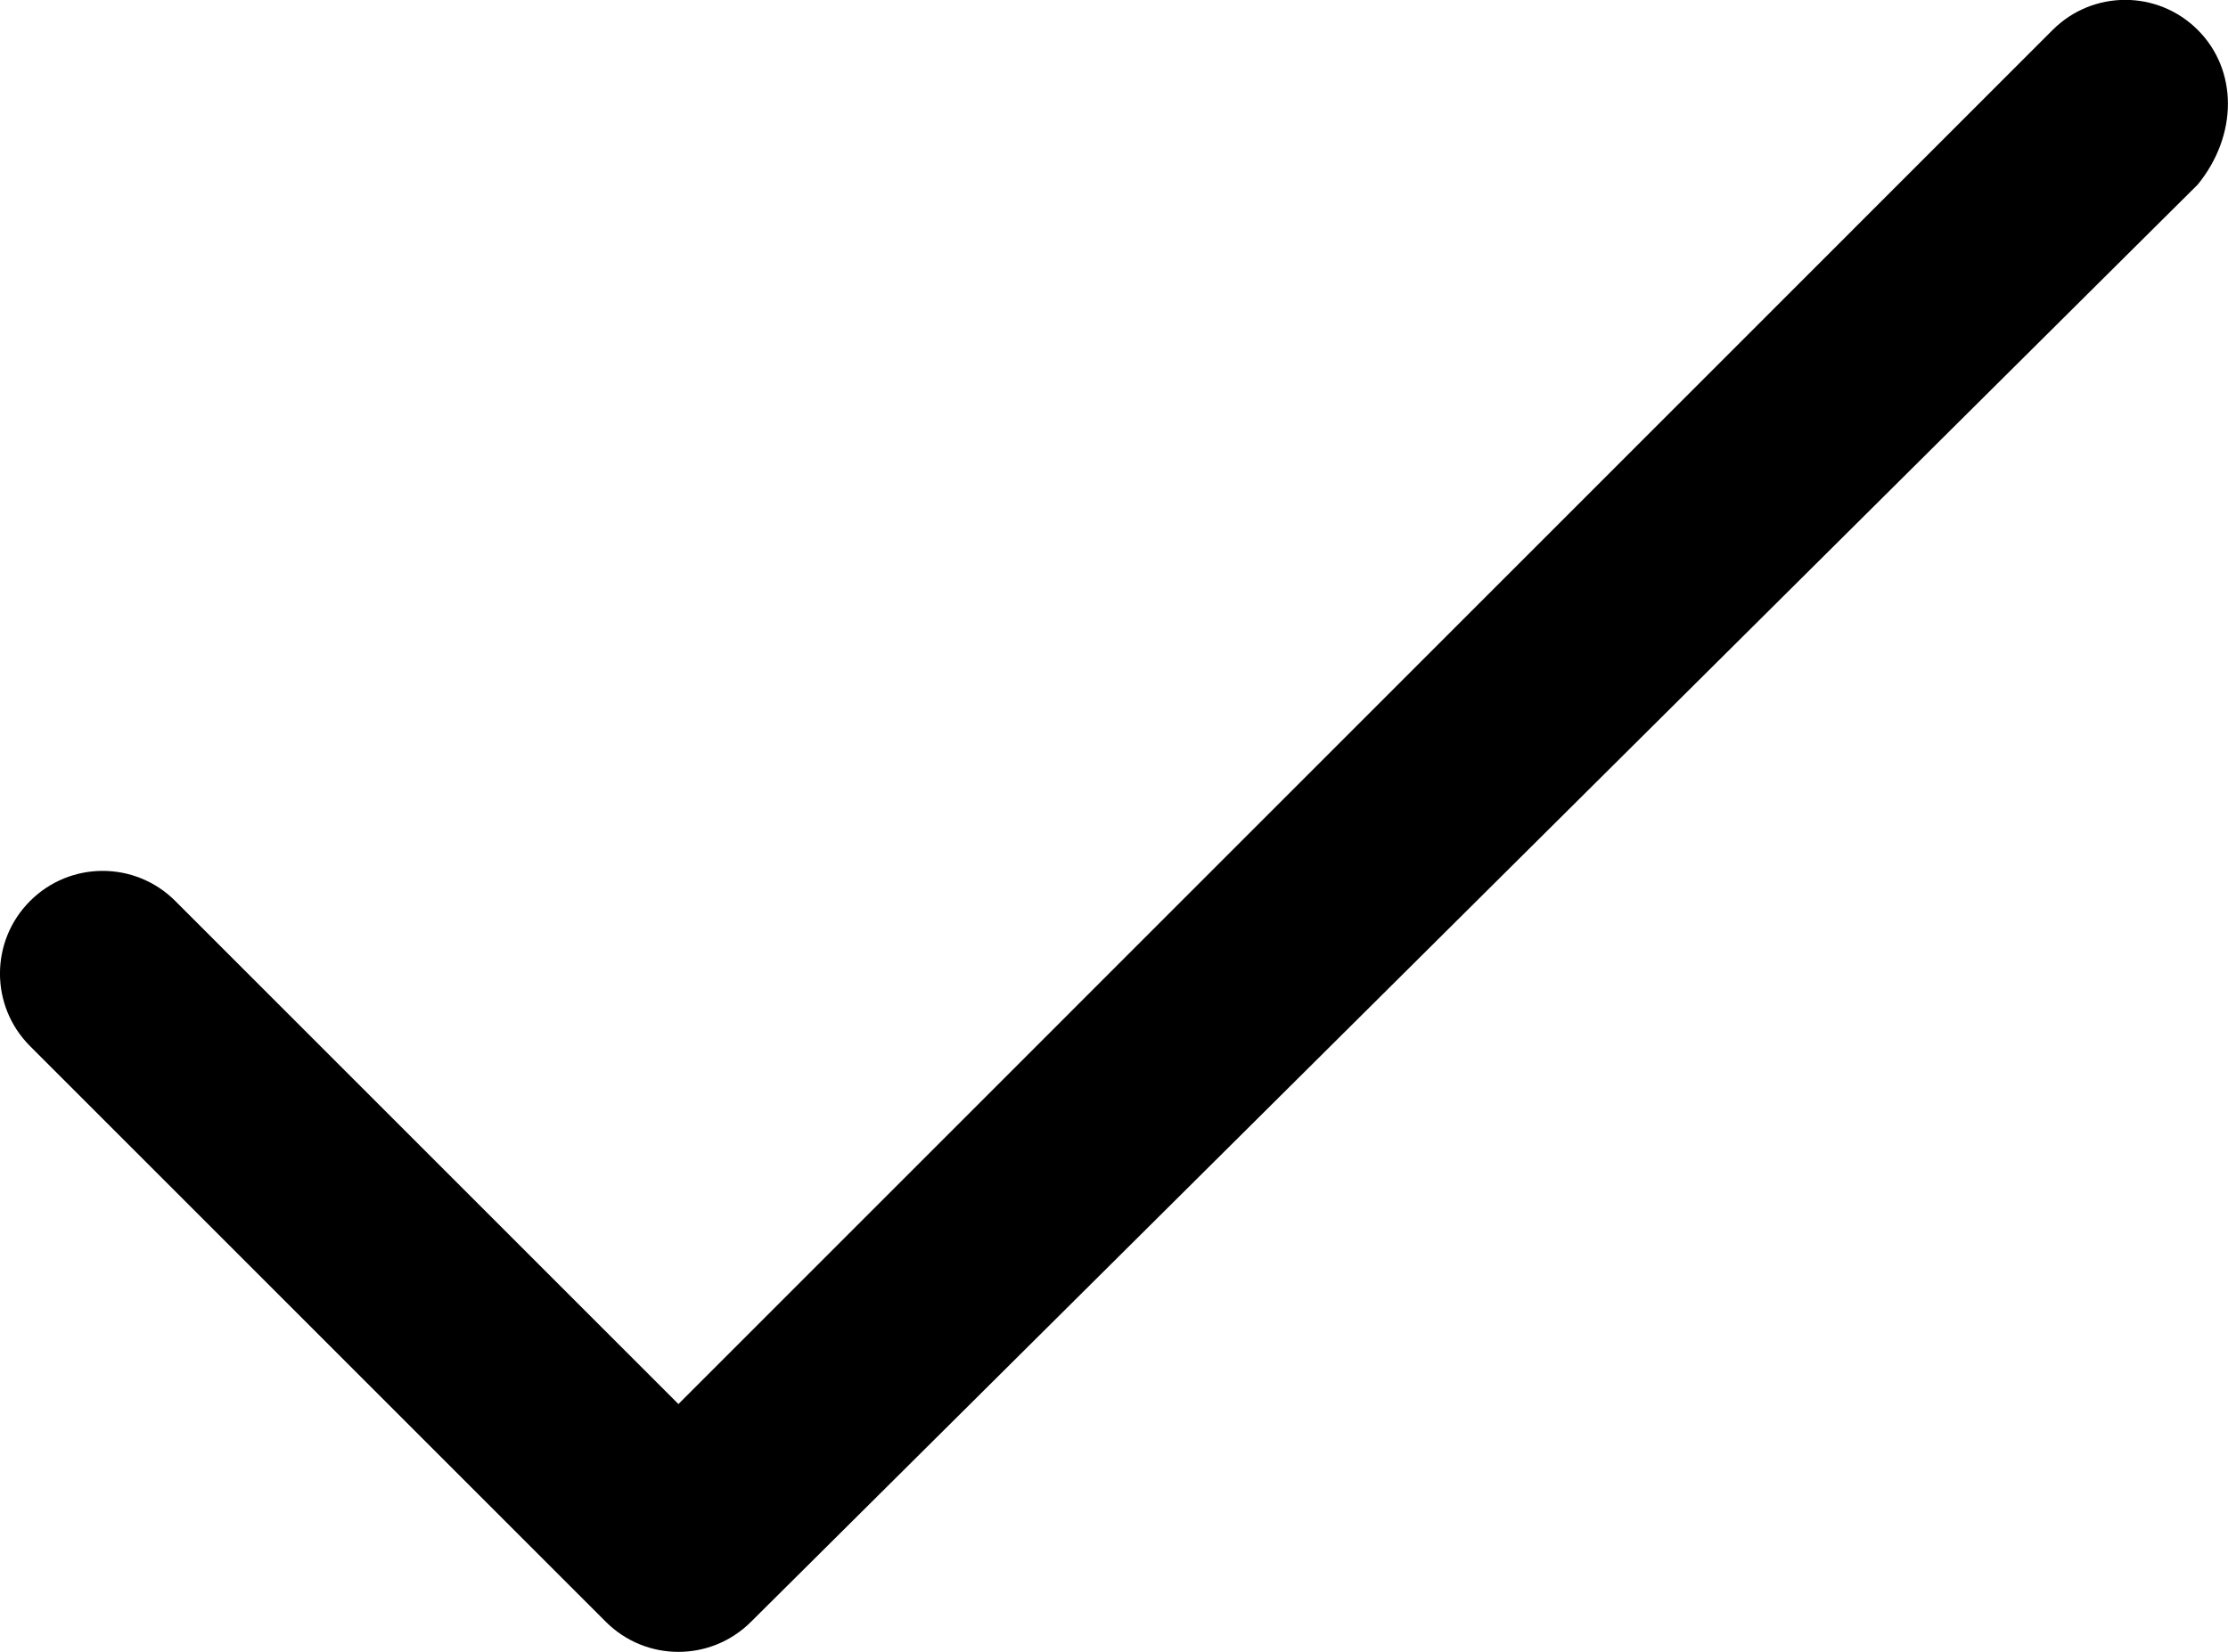
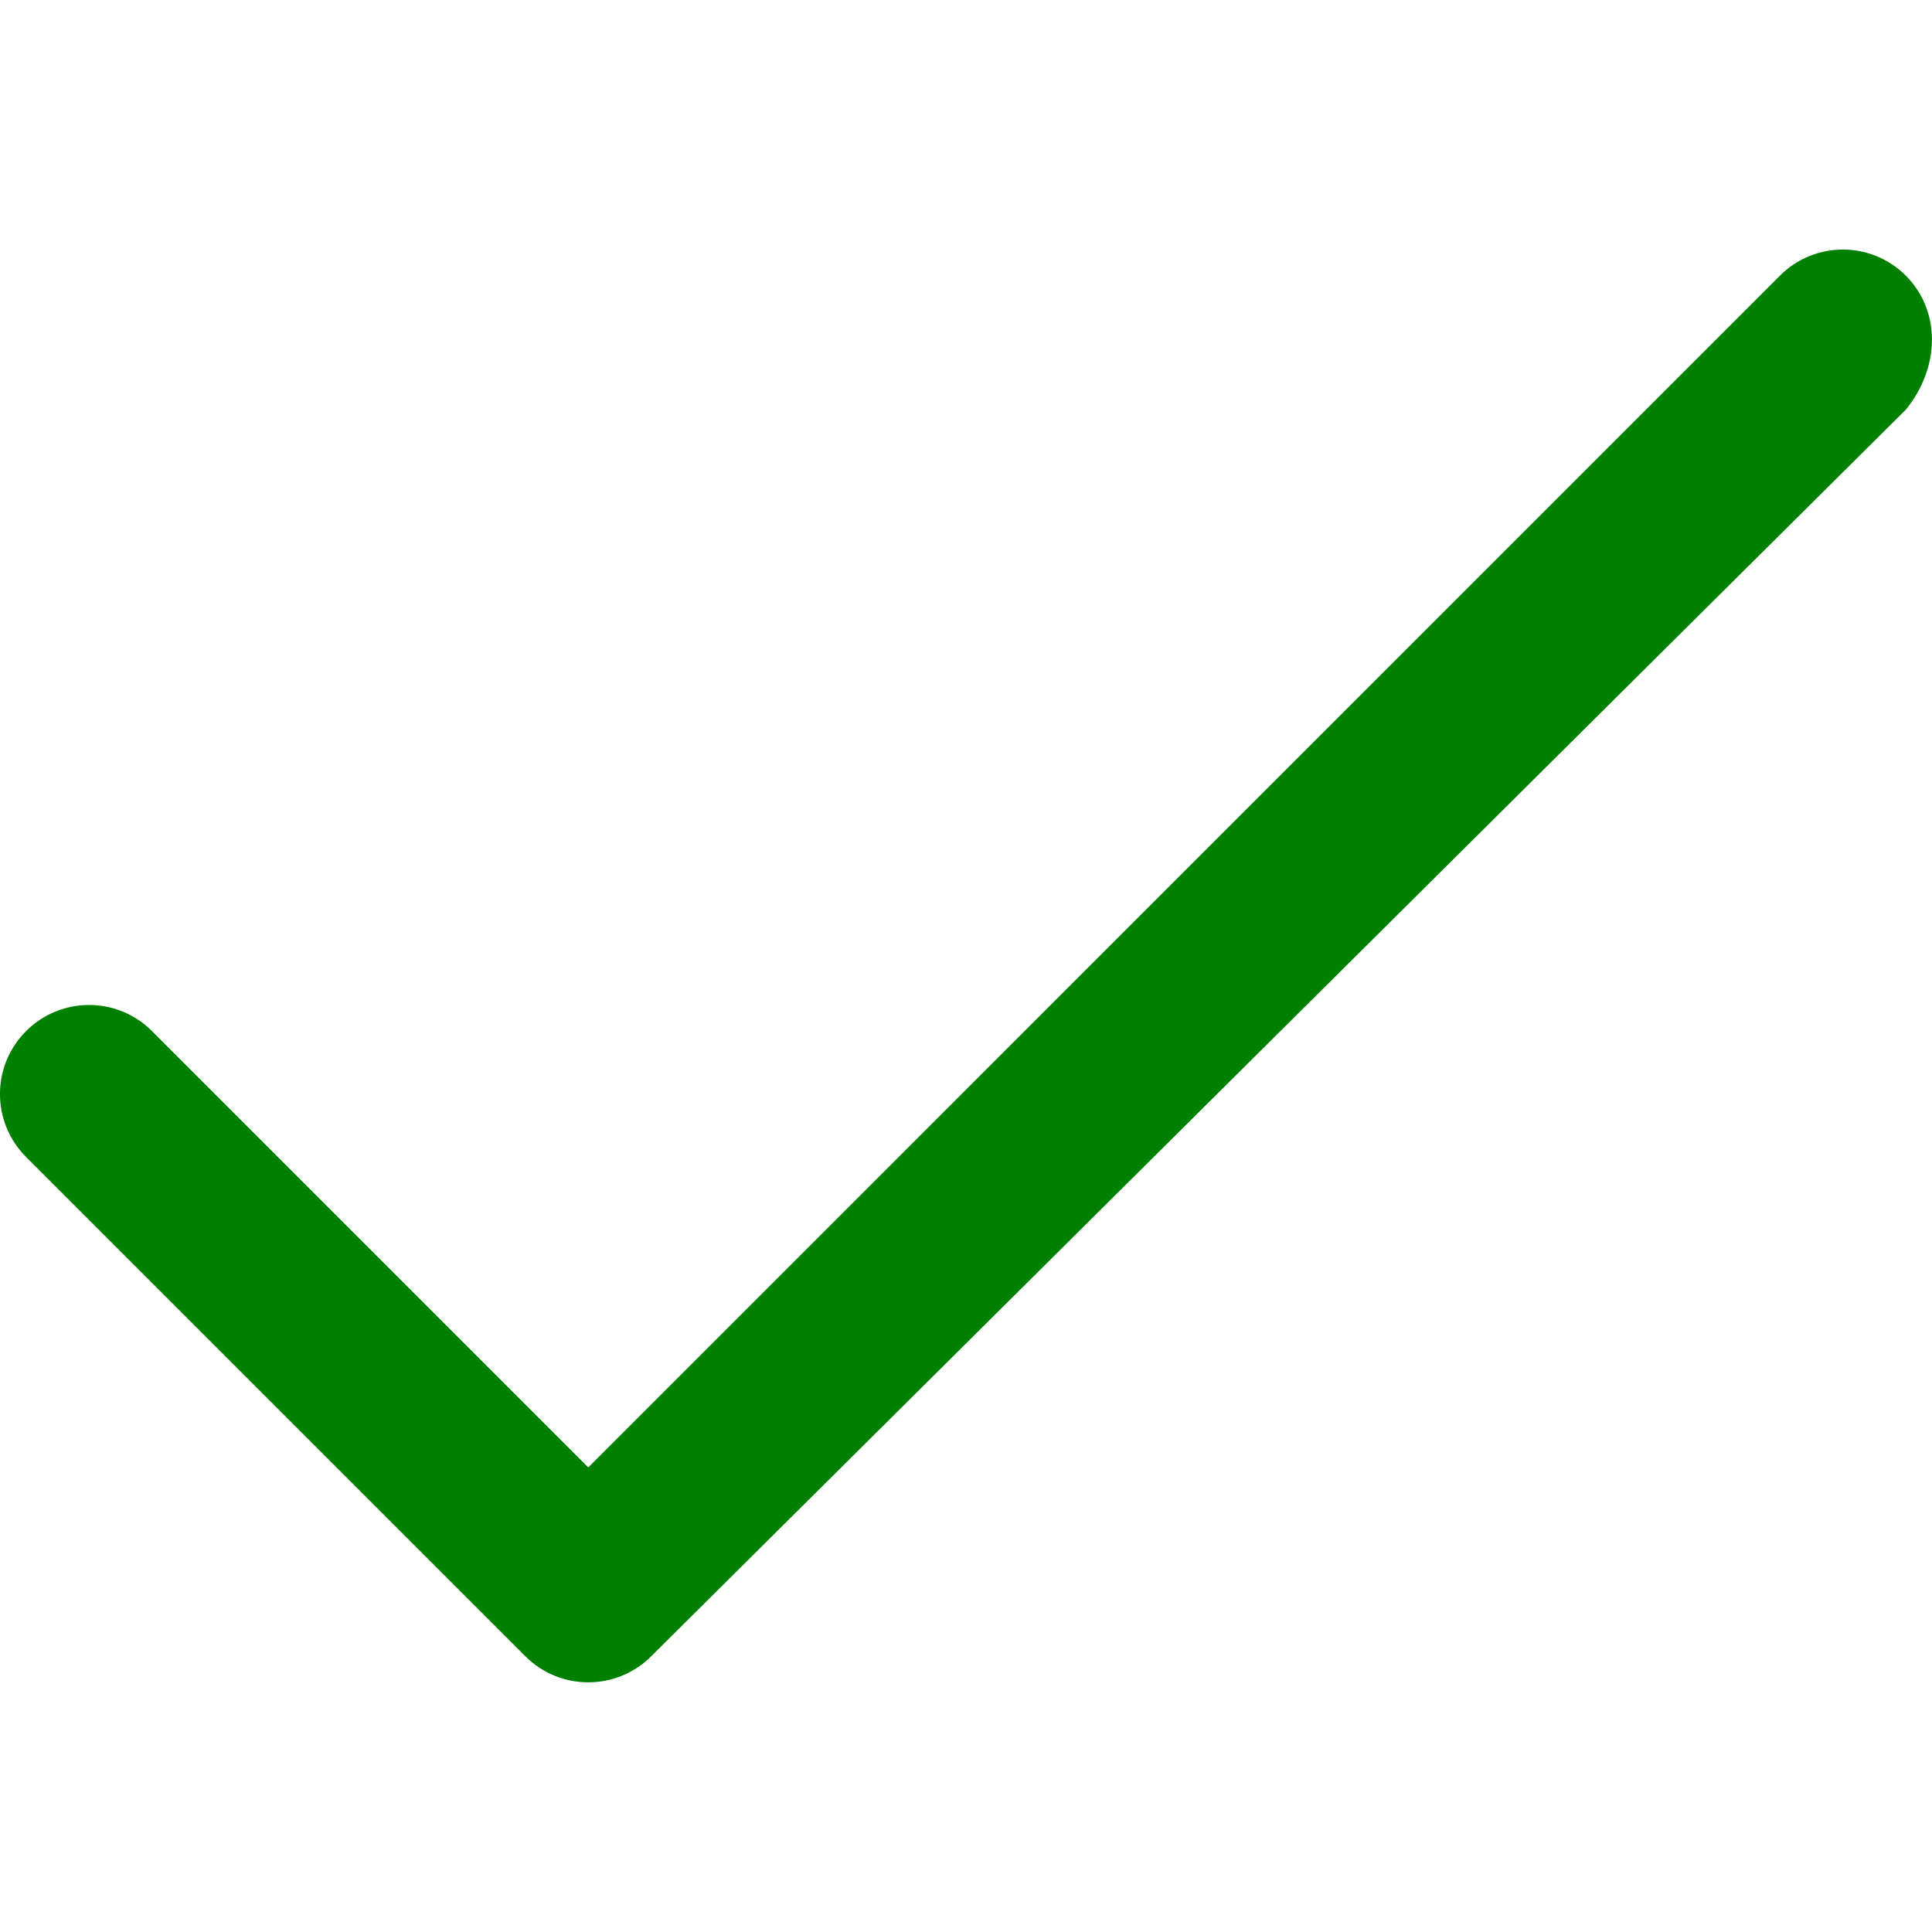
- <svg xmlns="http://www.w3.org/2000/svg" version="1.0" id="Layer_1" x="0px" y="0px" width="21.698px" height="16.09px" viewBox="-82.357 4.875 21.698 16.09" enable-background="new -82.357 4.875 21.698 16.09" xml:space="preserve">
+ <svg xmlns="http://www.w3.org/2000/svg" version="1.0" id="Layer_1" x="0px" y="0px" width="28px" height="28px" viewBox="-82.357 4.875 21.698 16.09" enable-background="new -82.357 4.875 21.698 16.09" xml:space="preserve" fill="green">
  <path d="M-60.953,5.167c-0.391-0.391-1.023-0.391-1.414,0L-75.75,18.551l-4.9-4.9c-0.391-0.391-1.023-0.391-1.414,0 s-0.391,1.023,0,1.414l5.607,5.607c0.195,0.195,0.451,0.293,0.707,0.293s0.512-0.098,0.707-0.293l14.09-14.0 C-60.562,6.191-60.562,5.558-60.953,5.167z" />
</svg>
